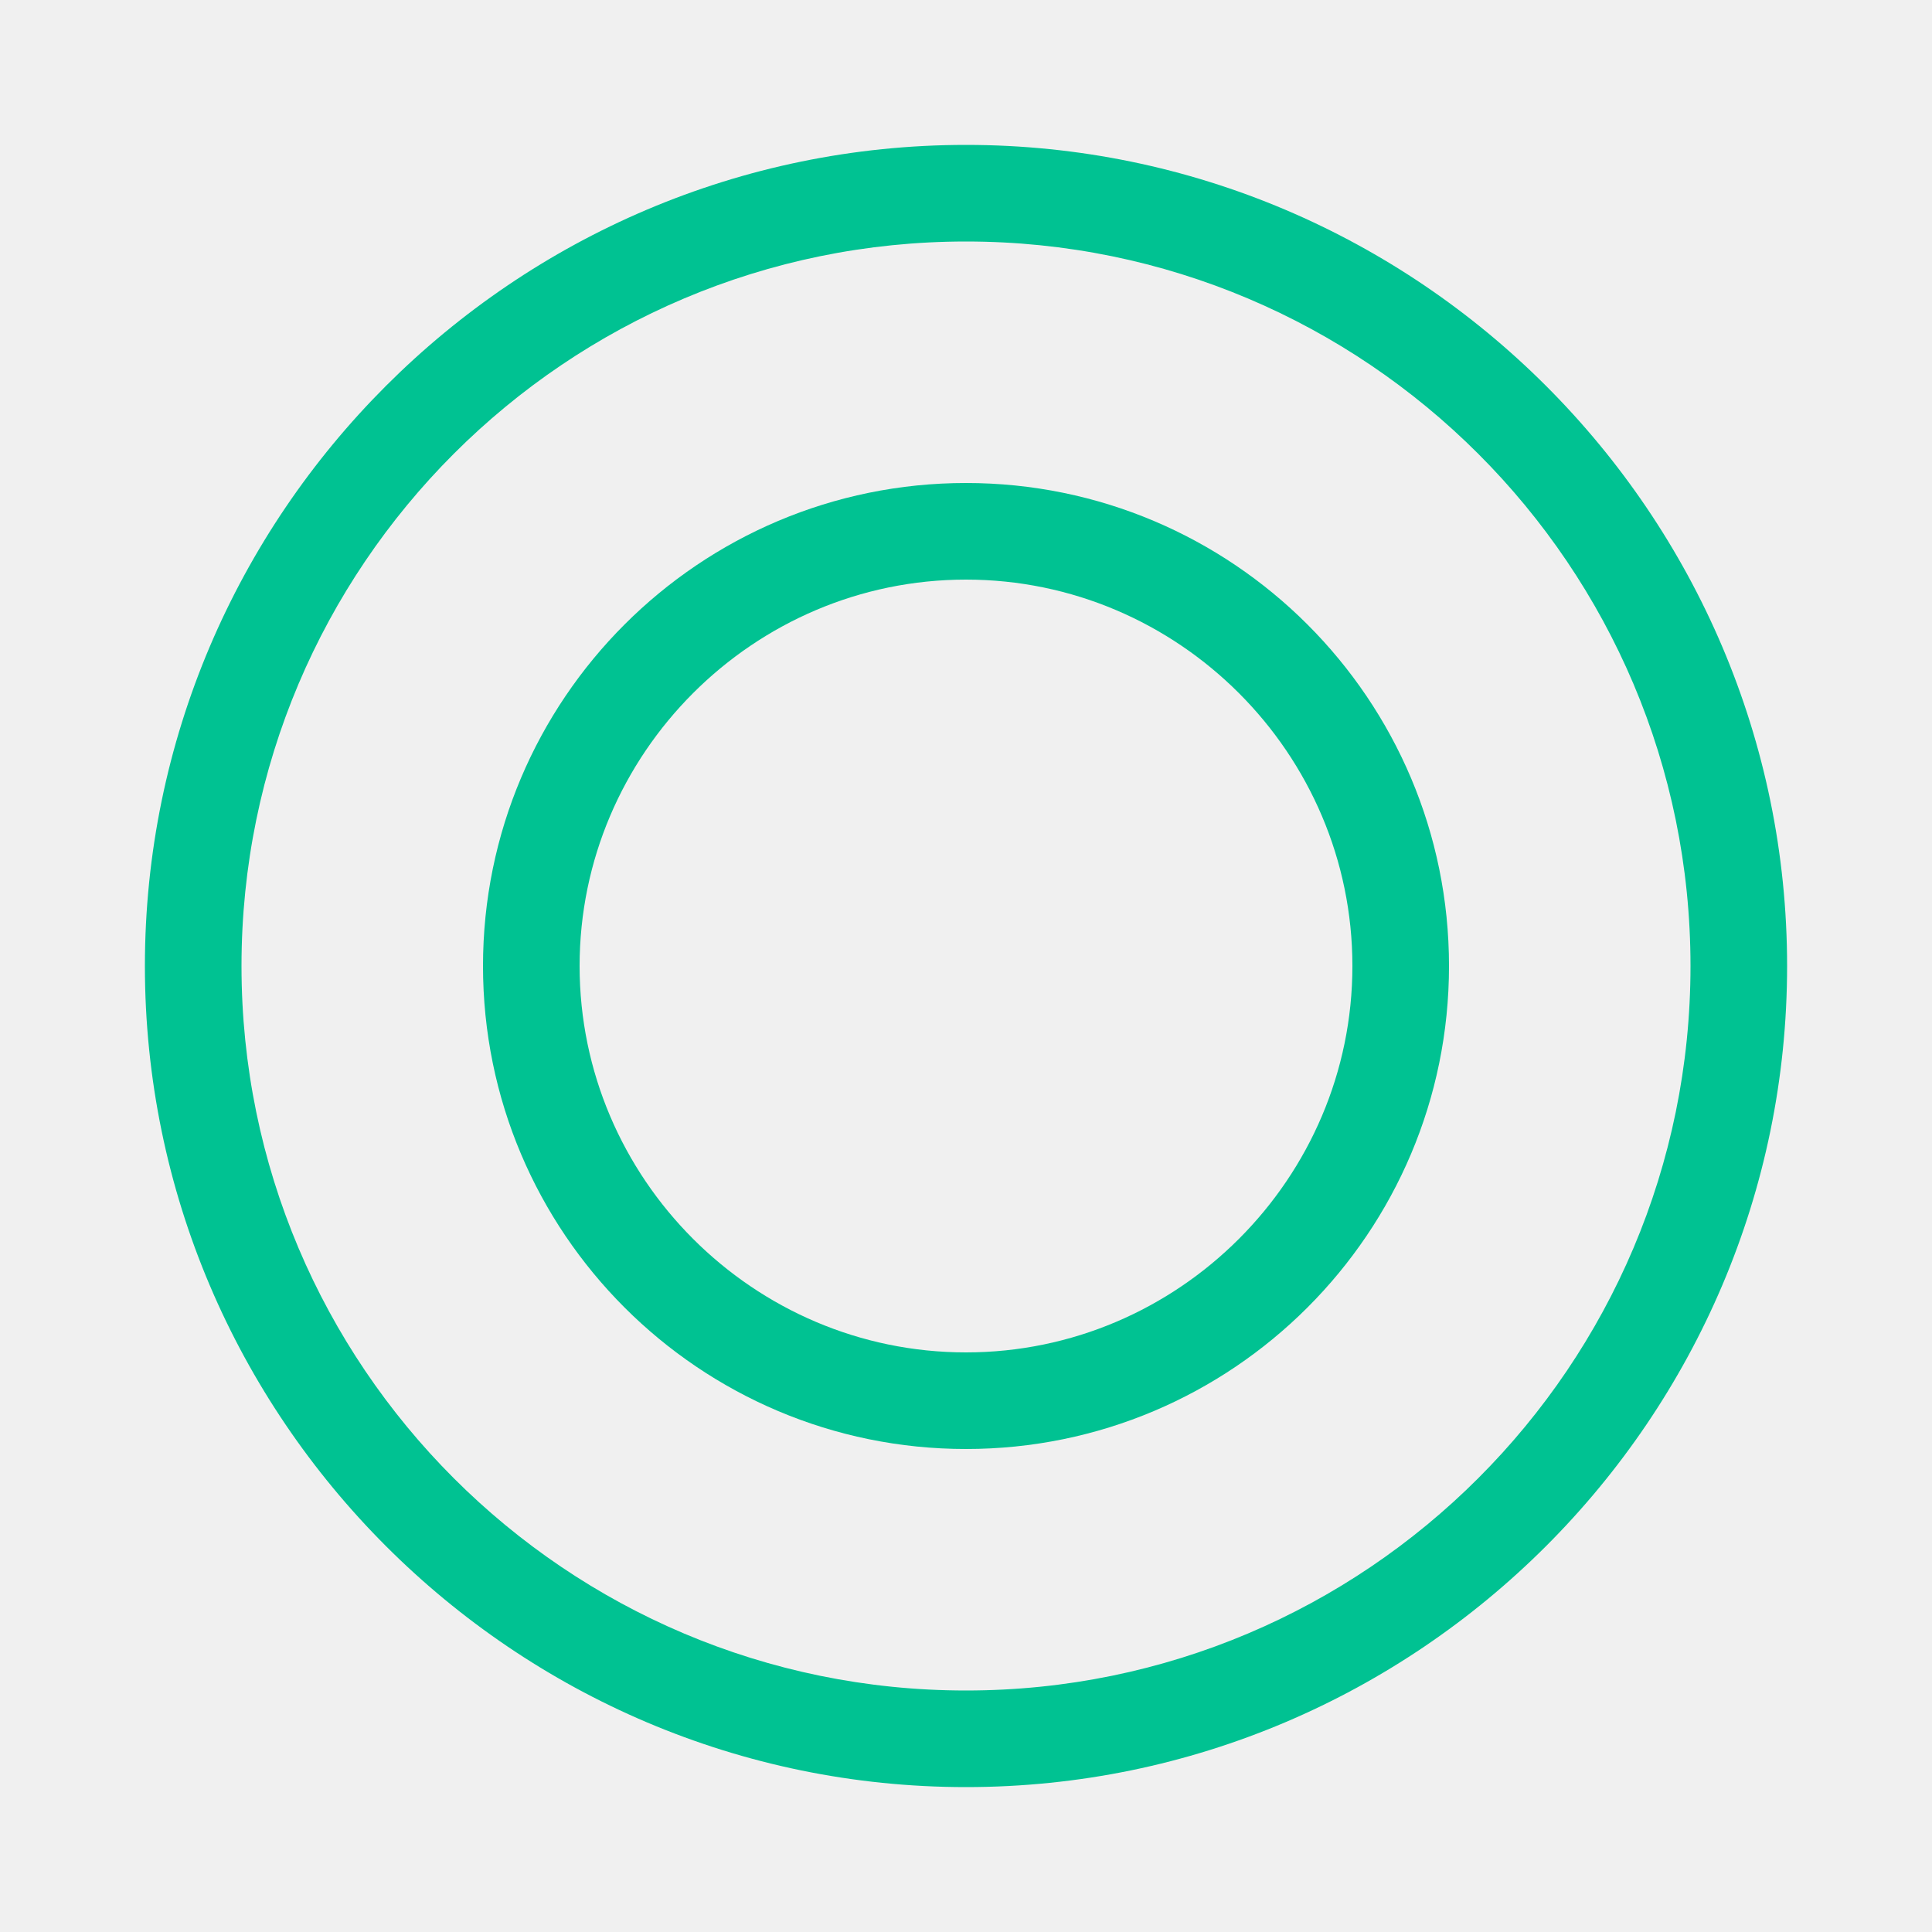
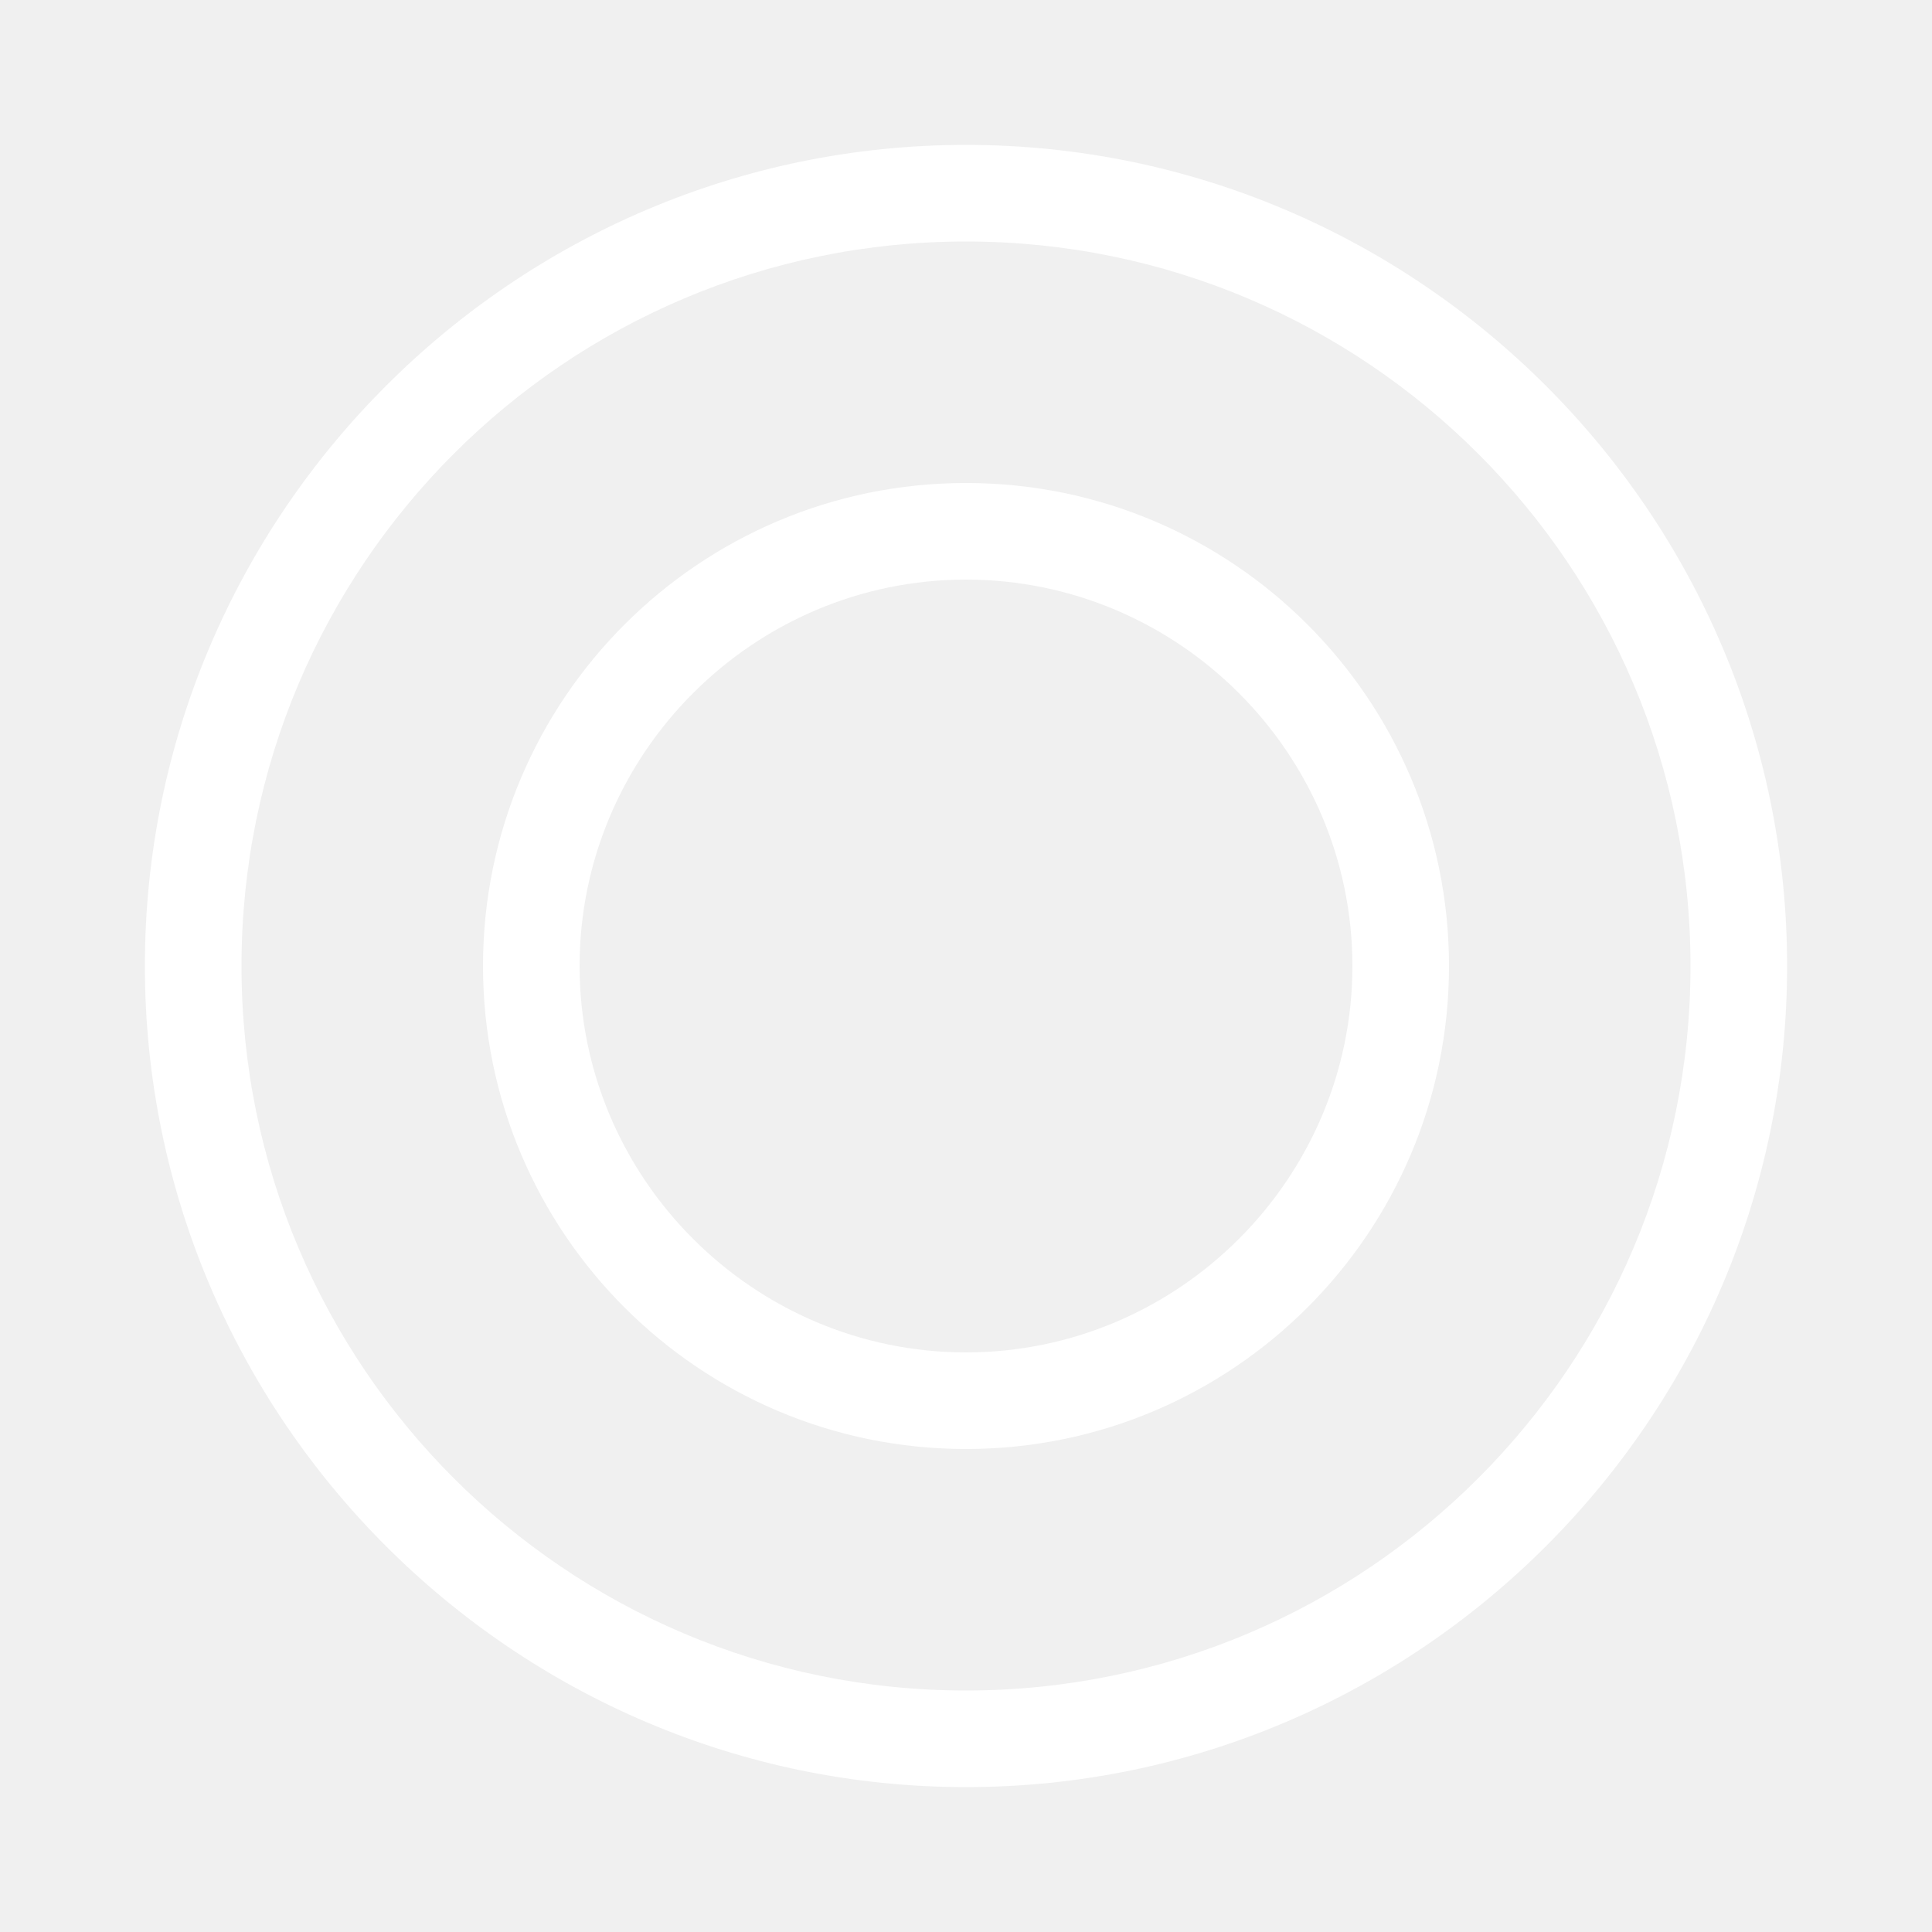
<svg xmlns="http://www.w3.org/2000/svg" class="ldi-bzco6u" width="200px" height="200px" viewBox="0 0 100 100" preserveAspectRatio="xMidYMid" style="background: none;">
  <svg version="1.1" id="Layer_1" x="0px" y="0px" viewBox="0 0 100 100" style="transform-origin: 50px 50px 0px;" xml:space="preserve">
    <g style="transform-origin: 50px 50px 0px; transform: scale(1);">
      <g style="transform-origin: 50px 50px 0px;">
        <style type="text/css" class="ld ld-breath" style="transform-origin: 50px 50px 0px; animation-duration: 1s; animation-delay: -1s;">.st0{fill:#F4E6C8;} .st1{opacity:0.8;fill:#849B87;} .st2{fill:#D65A62;} .st3{fill:#E15C64;} .st4{fill:#F47E5F;} .st5{fill:#F7B26A;} .st6{fill:#FEE8A2;} .st7{fill:#ACBD81;} .st8{fill:#F5E169;} .st9{fill:#F0AF6B;} .st10{fill:#EA7C60;} .st11{fill:#A8B980;} .st12{fill:#829985;} .st13{fill:#798AAE;} .st14{fill:#8672A7;} .st15{fill:#CC5960;} .st16{fill:#E17A5F;} .st17{fill:#849B87;} .st18{opacity:0.8;fill:#E15C64;} .st19{opacity:0.8;fill:#F7B26A;} .st20{fill:#79A5B5;} .st21{opacity:0.8;fill:#79A5B4;} .st22{fill:#666766;}</style>
        <g style="transform-origin: 50px 50px 0px;">
          <g class="ld ld-breath" style="transform-origin: 50px 50px 0px; animation-duration: 1s; animation-delay: -0.929s;">
-             <path class="st9" d="M50,75c-13.8,0-25-11.2-25-25s11.2-25,25-25s25,11.2,25,25S63.8,75,50,75z M50,30c-11,0-20,9-20,20s9,20,20,20 s20-9,20-20S61,30,50,30z" fill="#00c292" style="fill: rgb(0, 194, 146);" />
+             <path class="st9" d="M50,75c-13.8,0-25-11.2-25-25s11.2-25,25-25s25,11.2,25,25S63.8,75,50,75z M50,30c-11,0-20,9-20,20s9,20,20,20 s20-9,20-20S61,30,50,30z" fill="#ffffff" style="fill: rgb(255, 255, 255);" />
          </g>
        </g>
        <g style="transform-origin: 50px 50px 0px;">
          <g class="ld ld-breath" style="transform-origin: 50px 50px 0px; animation-duration: 1s; animation-delay: -0.857s;">
-             <path class="st2" d="M50,92.5C26.6,92.5,7.5,73.4,7.5,50S26.6,7.5,50,7.5S92.5,26.6,92.5,50S73.4,92.5,50,92.5z M50,12.5 c-20.7,0-37.5,16.8-37.5,37.5S29.3,87.5,50,87.5S87.5,70.7,87.5,50S70.7,12.5,50,12.5z" fill="#00c292" style="fill: rgb(0, 194, 146);" />
+             <path class="st2" d="M50,92.5C26.6,92.5,7.5,73.4,7.5,50S26.6,7.5,50,7.5S92.5,26.6,92.5,50S73.4,92.5,50,92.5z M50,12.5 c-20.7,0-37.5,16.8-37.5,37.5S29.3,87.5,50,87.5S87.5,70.7,87.5,50S70.7,12.5,50,12.5z" fill="#ffffff" style="fill: rgb(255, 255, 255);" />
          </g>
        </g>
      </g>
    </g>
    <style type="text/css" class="ld ld-breath" style="transform-origin: 50px 50px 0px; animation-duration: 1s; animation-delay: -0.429s;">path,ellipse,circle,rect,polygon,polyline,line { stroke-width: 0; }@keyframes ld-breath {
  0% {
    -webkit-transform: scale(0.86);
    transform: scale(0.86);
  }
  50% {
    -webkit-transform: scale(1.06);
    transform: scale(1.06);
  }
  100% {
    -webkit-transform: scale(0.86);
    transform: scale(0.86);
  }
}
@-webkit-keyframes ld-breath {
  0% {
    -webkit-transform: scale(0.86);
    transform: scale(0.86);
  }
  50% {
    -webkit-transform: scale(1.06);
    transform: scale(1.06);
  }
  100% {
    -webkit-transform: scale(0.86);
    transform: scale(0.86);
  }
}
.ld.ld-breath {
  -webkit-animation: ld-breath 1s infinite;
  animation: ld-breath 1s infinite;
}
</style>
  </svg>
</svg>
